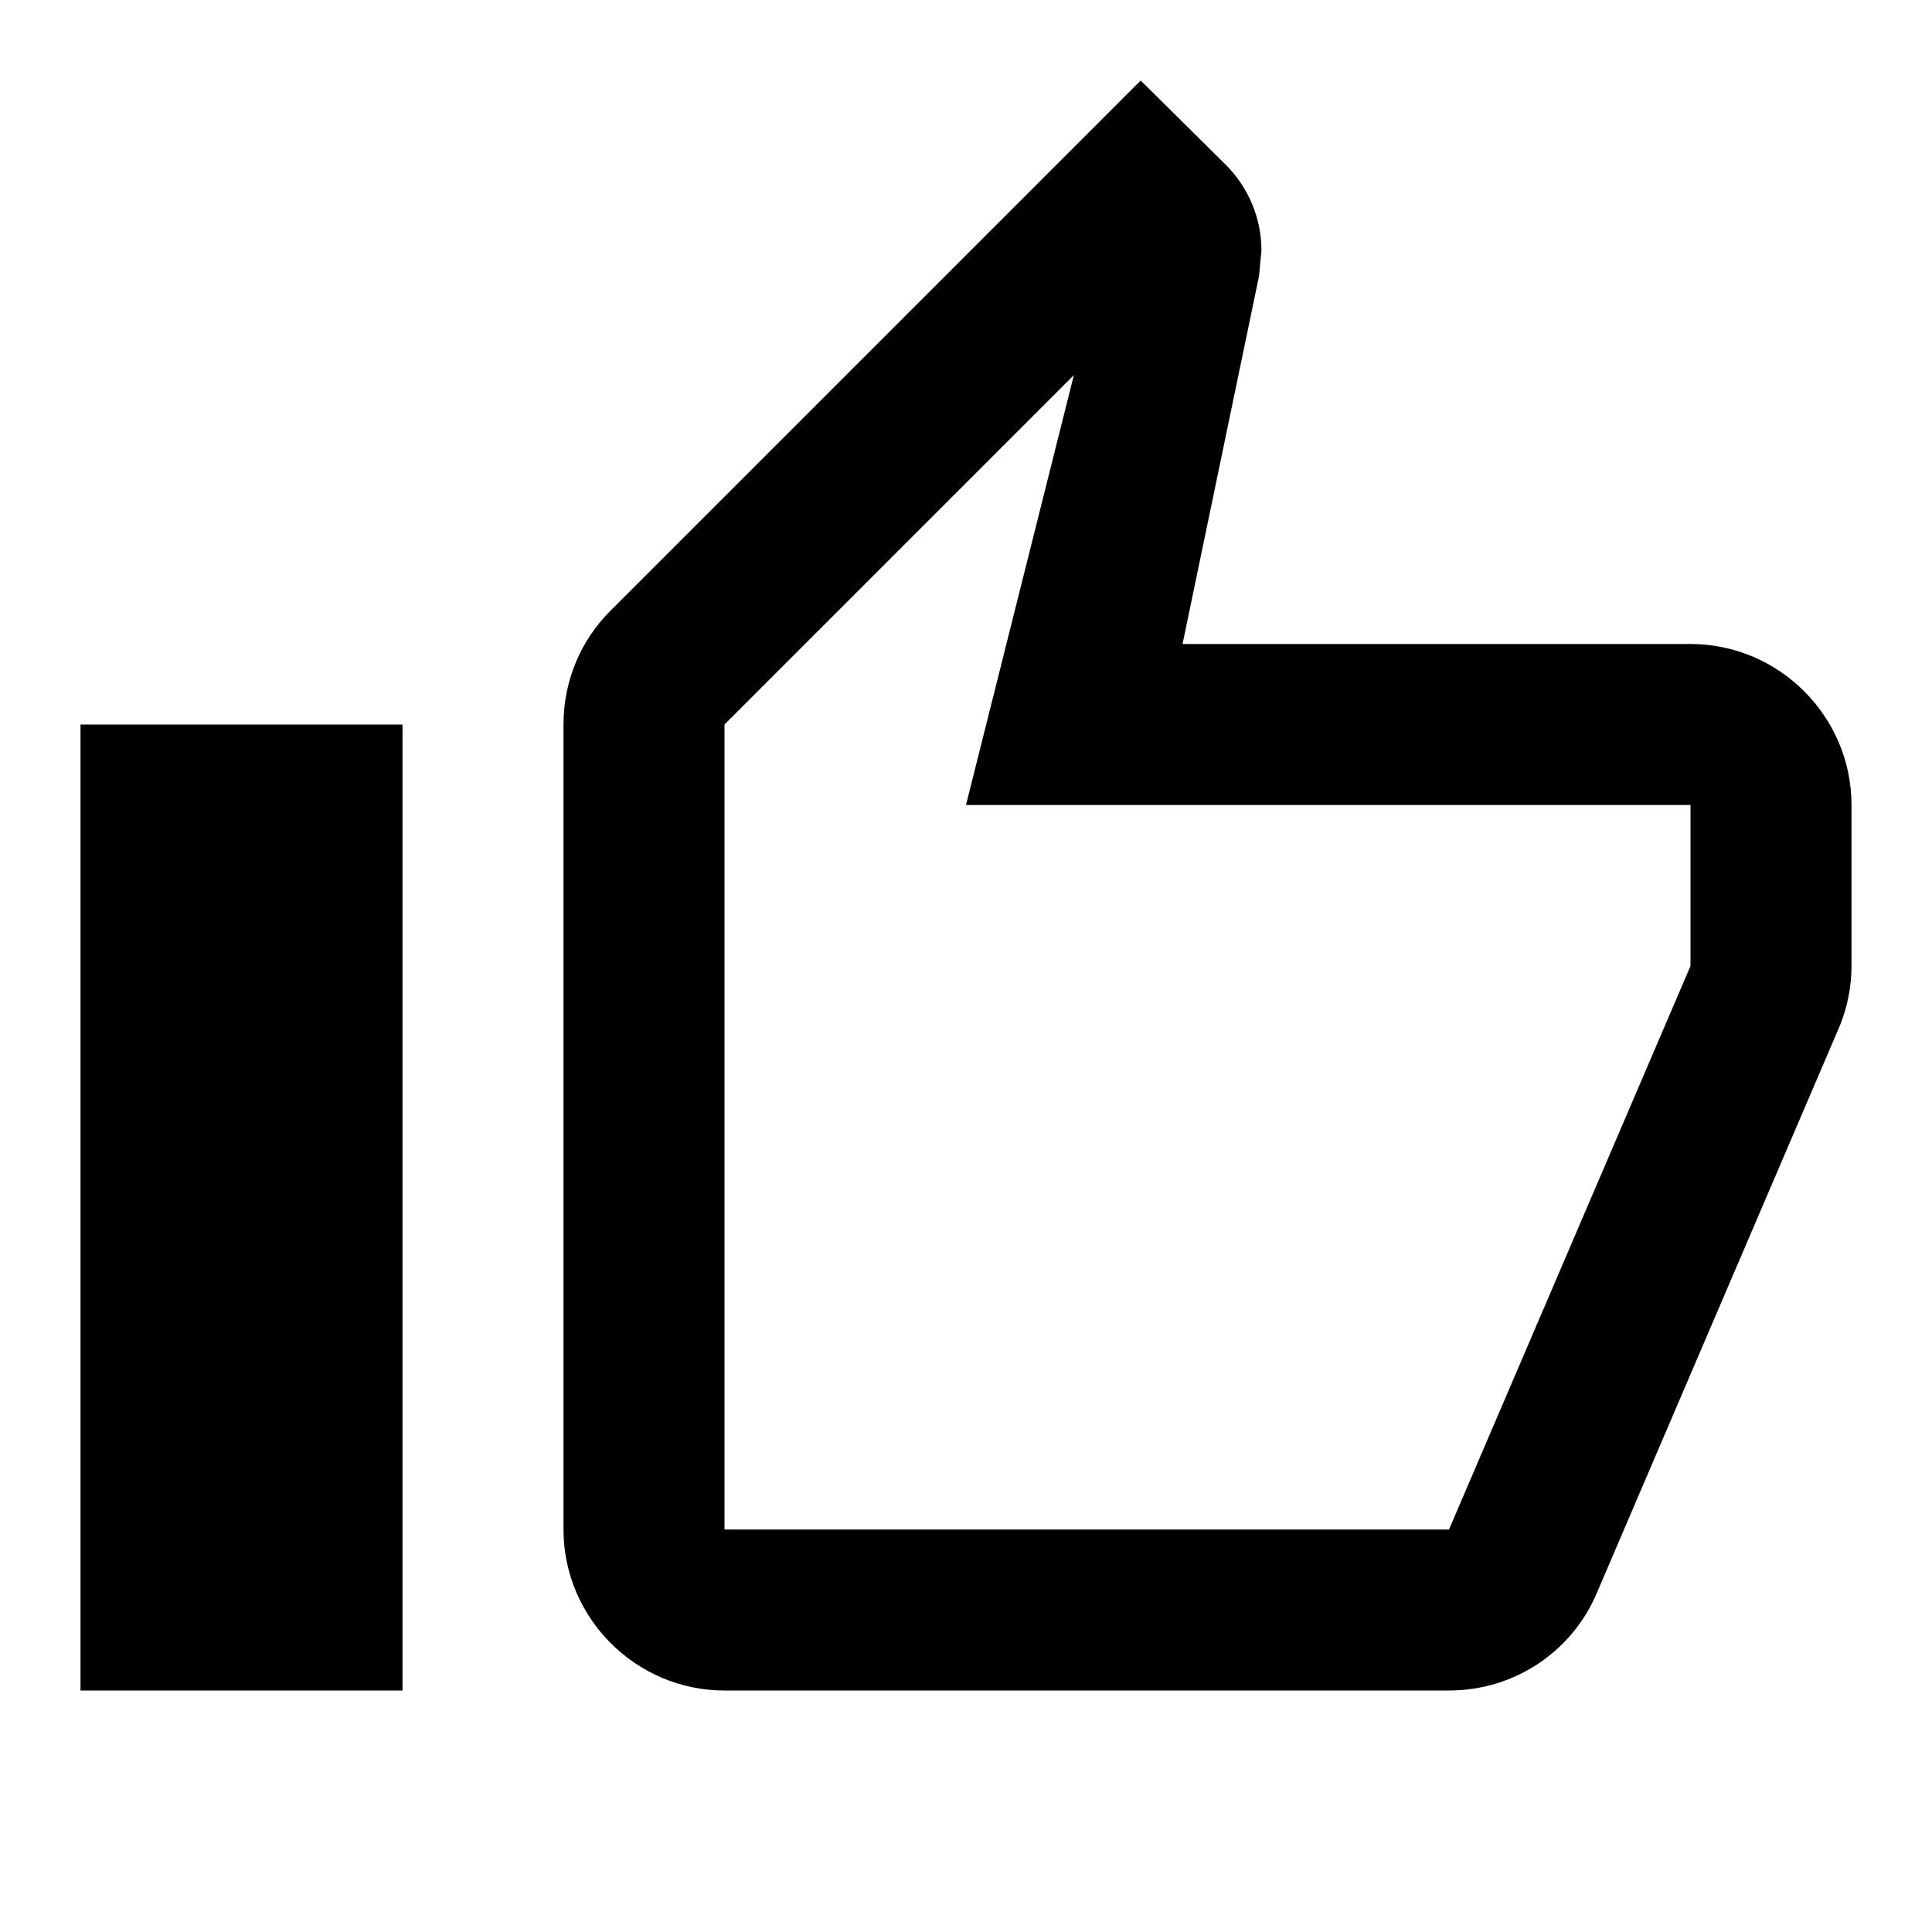
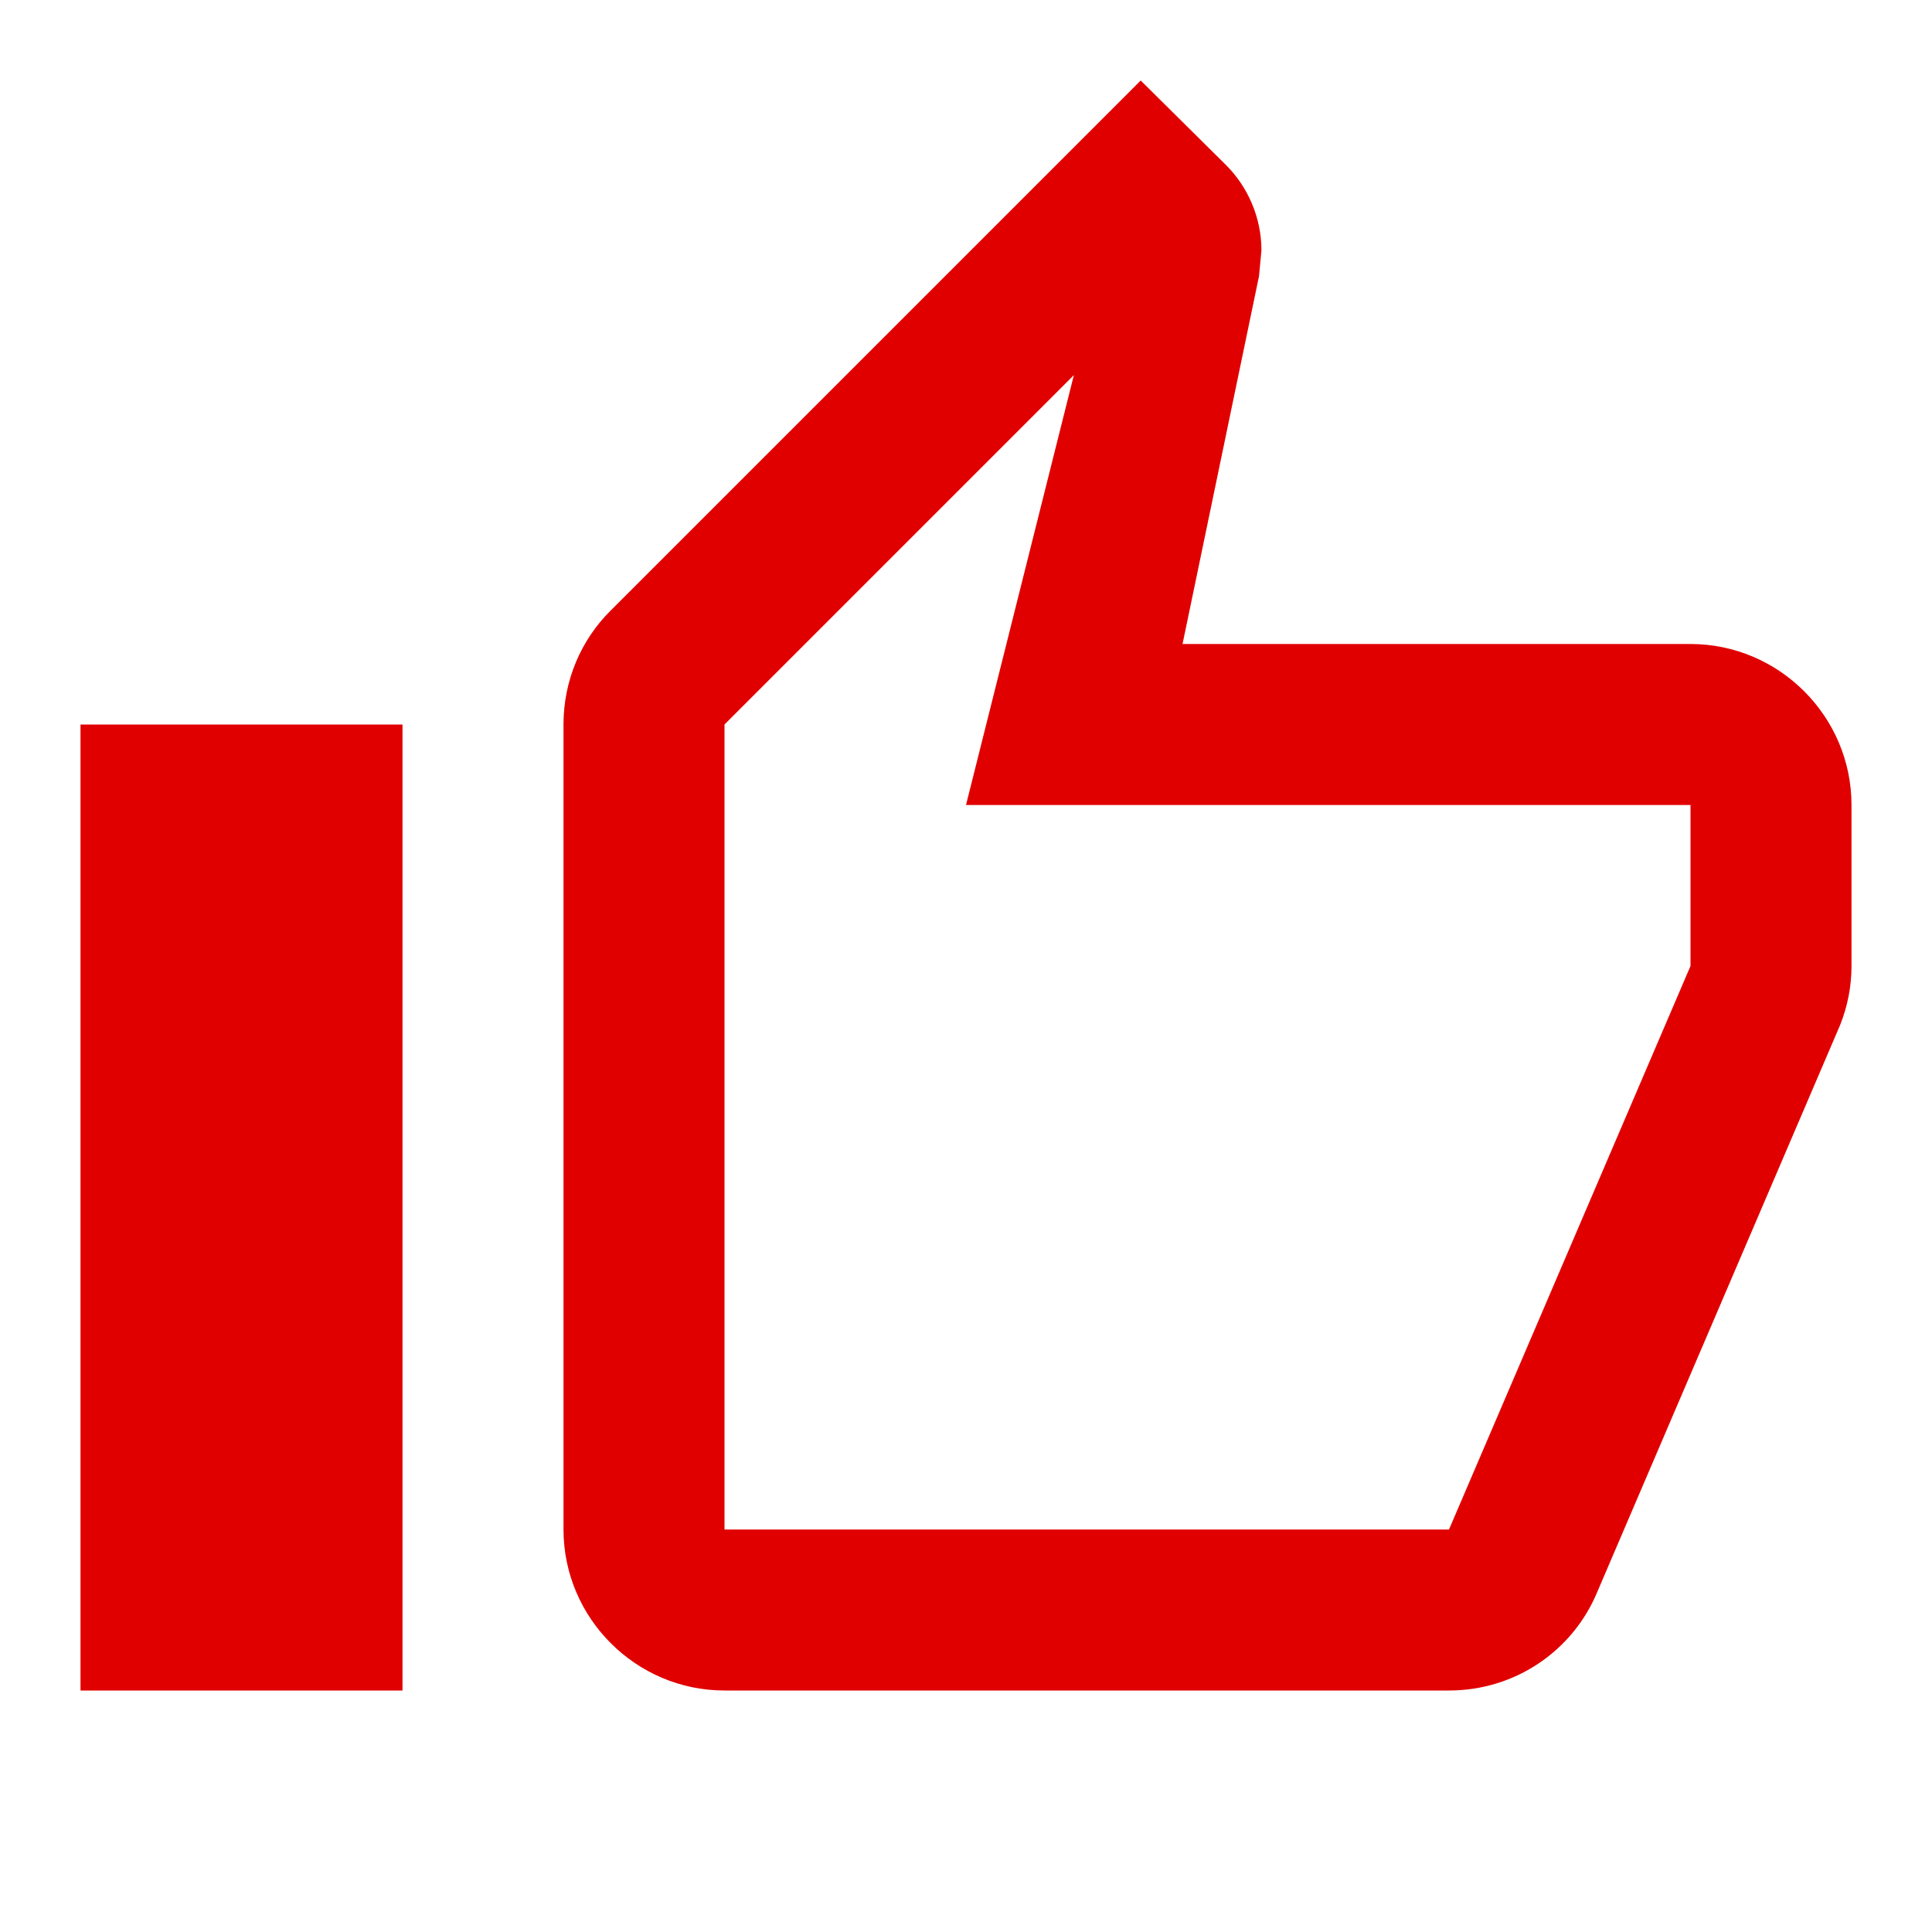
- <svg xmlns="http://www.w3.org/2000/svg" height="24" viewBox="0 0 24 24" width="24">
-   <path d="M0 0h24v24H0V0zm0 0h24v24H0V0z" fill="none" />
-   <path d="M9 21h9c.83 0 1.54-.5 1.84-1.22l3.02-7.05c.09-.23.14-.47.14-.73v-2c0-1.1-.9-2-2-2h-6.31l.95-4.57.03-.32c0-.41-.17-.79-.44-1.06L14.17 1 7.58 7.59C7.22 7.95 7 8.45 7 9v10c0 1.1.9 2 2 2zM9 9l4.34-4.34L12 10h9v2l-3 7H9V9zM1 9h4v12H1z" />
+ <svg xmlns="http://www.w3.org/2000/svg" height="24" viewBox="0 0 24 24" width="24" version="1.1" id="svg6359">
+   <defs id="defs6363" />
+   <path d="M0 0h24v24H0V0zm0 0h24v24H0V0z" fill="none" id="path6355" />
+   <path d="M9 21h9c.83 0 1.54-.5 1.84-1.22l3.02-7.05c.09-.23.14-.47.14-.73v-2c0-1.1-.9-2-2-2h-6.31l.95-4.57.03-.32c0-.41-.17-.79-.44-1.06L14.17 1 7.58 7.59C7.22 7.95 7 8.45 7 9v10c0 1.1.9 2 2 2zM9 9l4.34-4.34L12 10h9v2l-3 7H9V9zM1 9h4v12H1z" id="path6357" style="fill:#e10000;fill-opacity:1" />
</svg>
